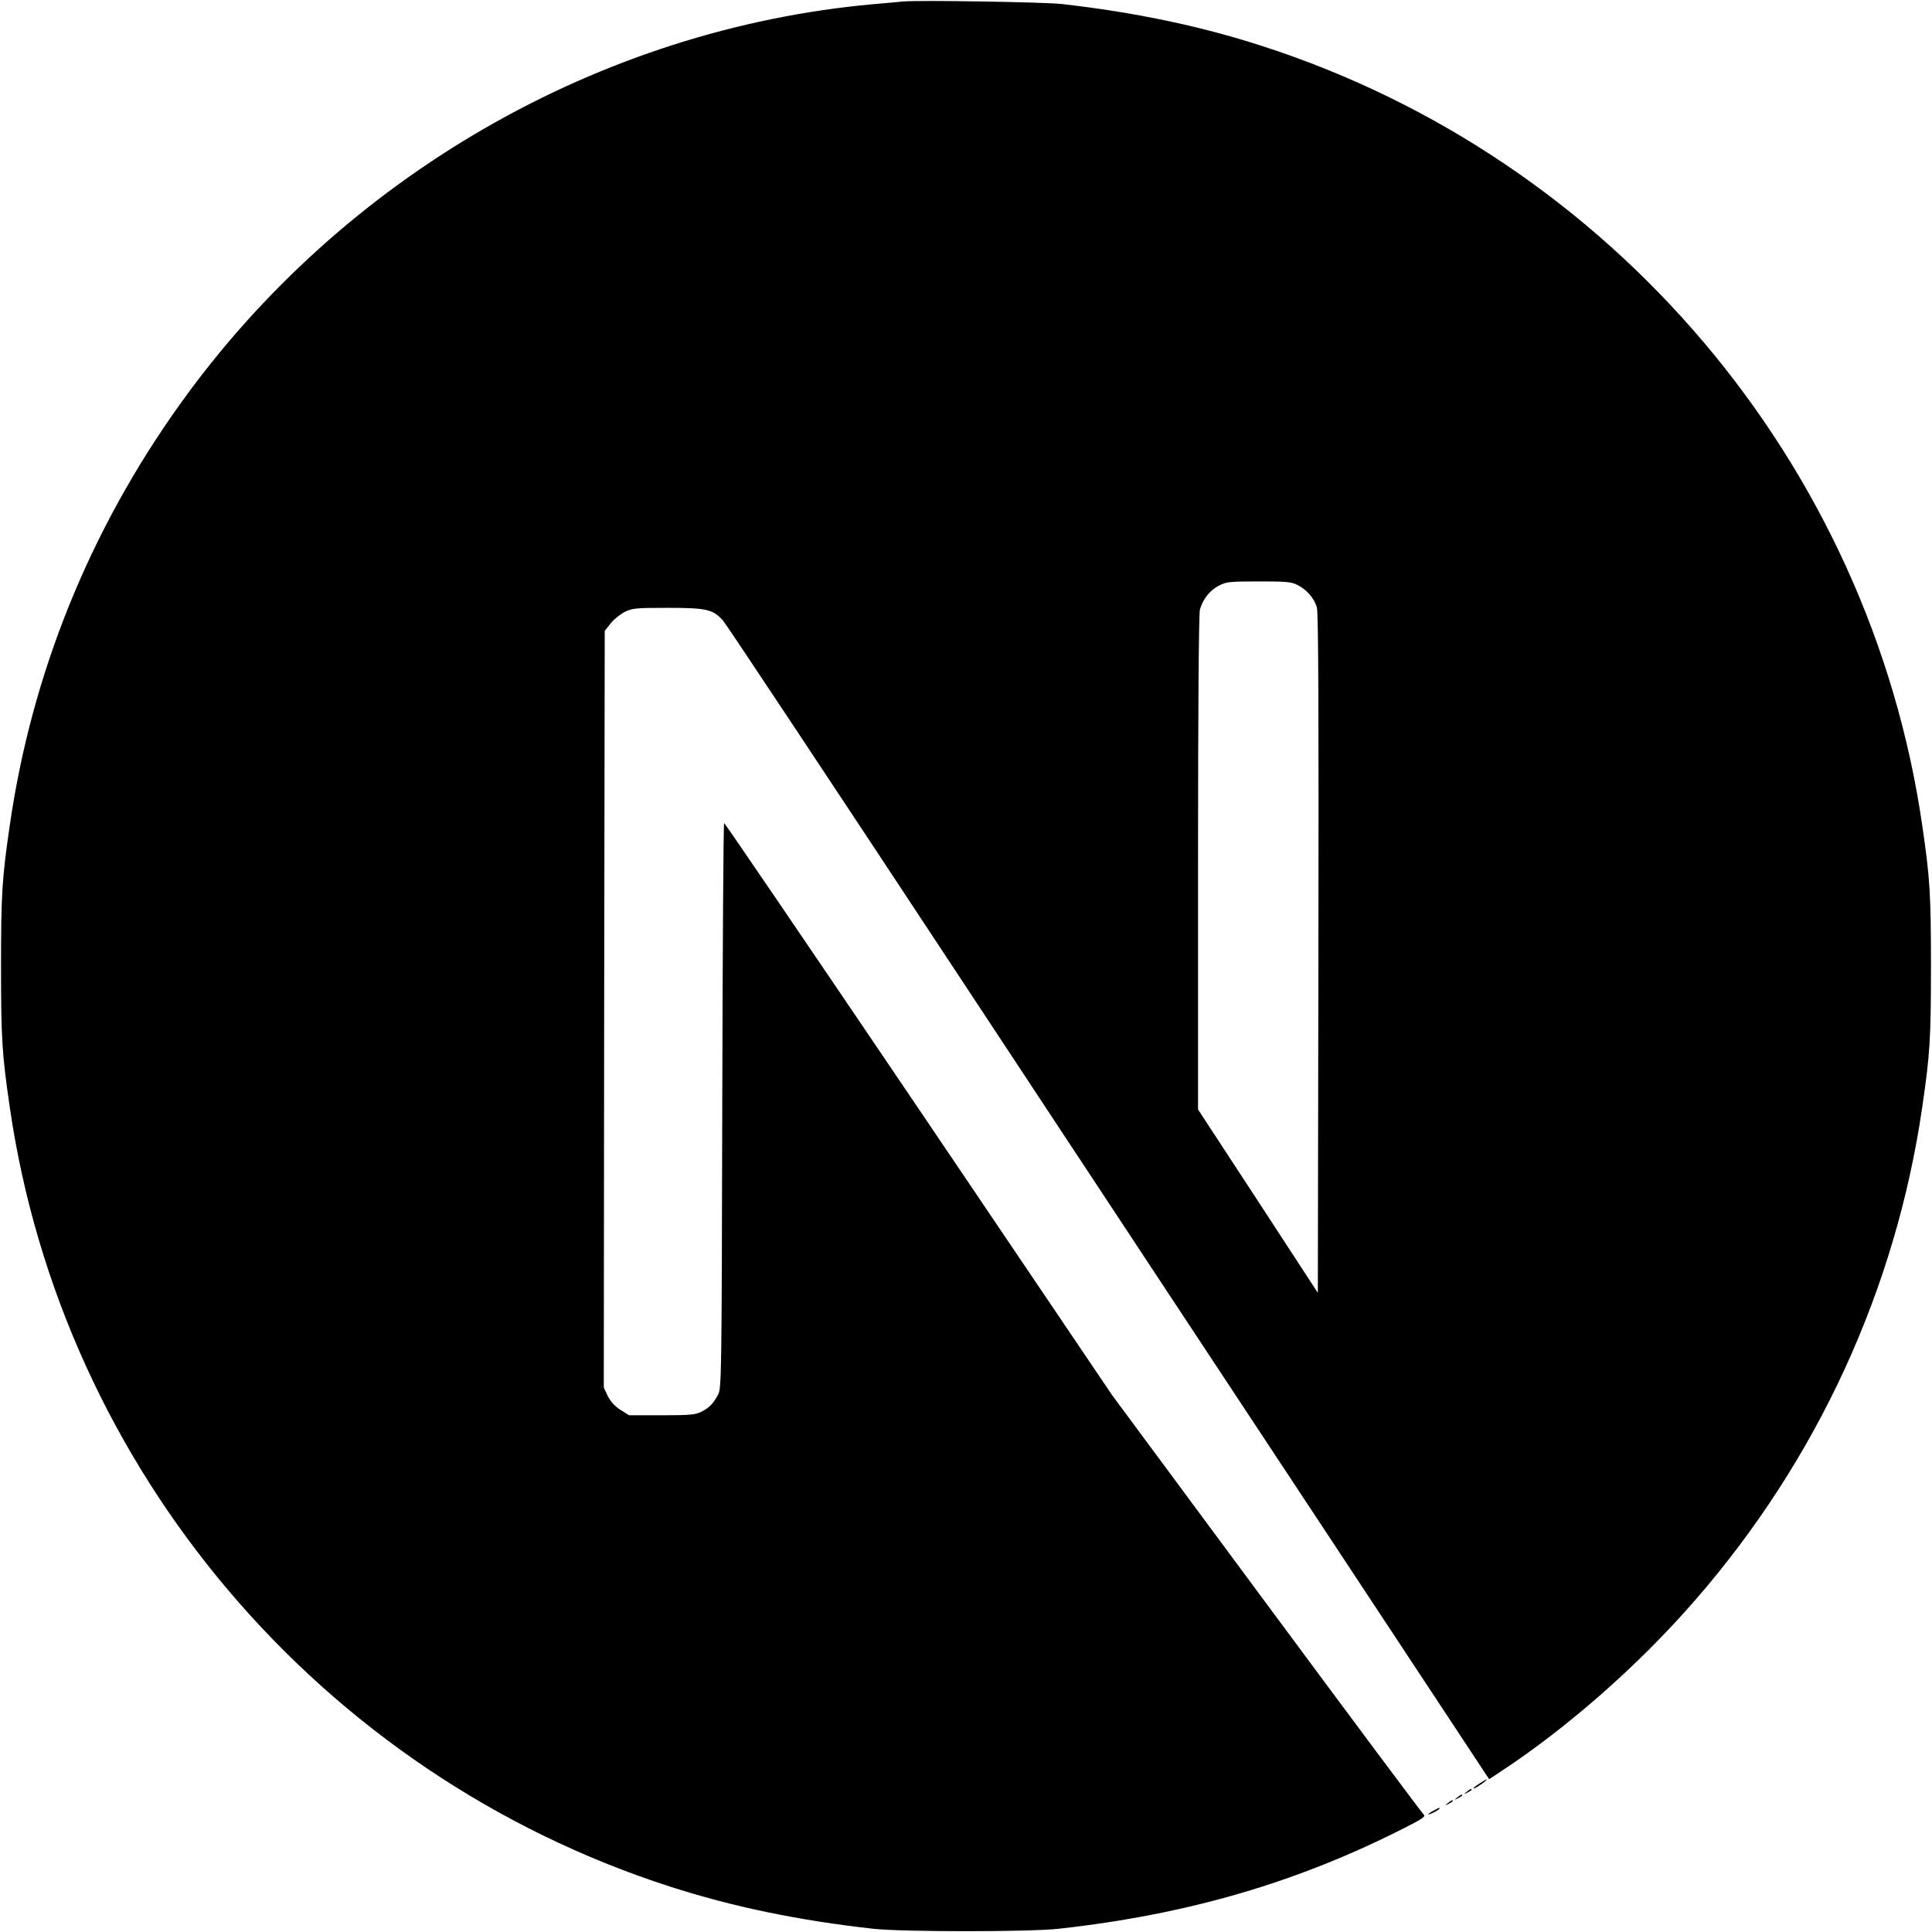
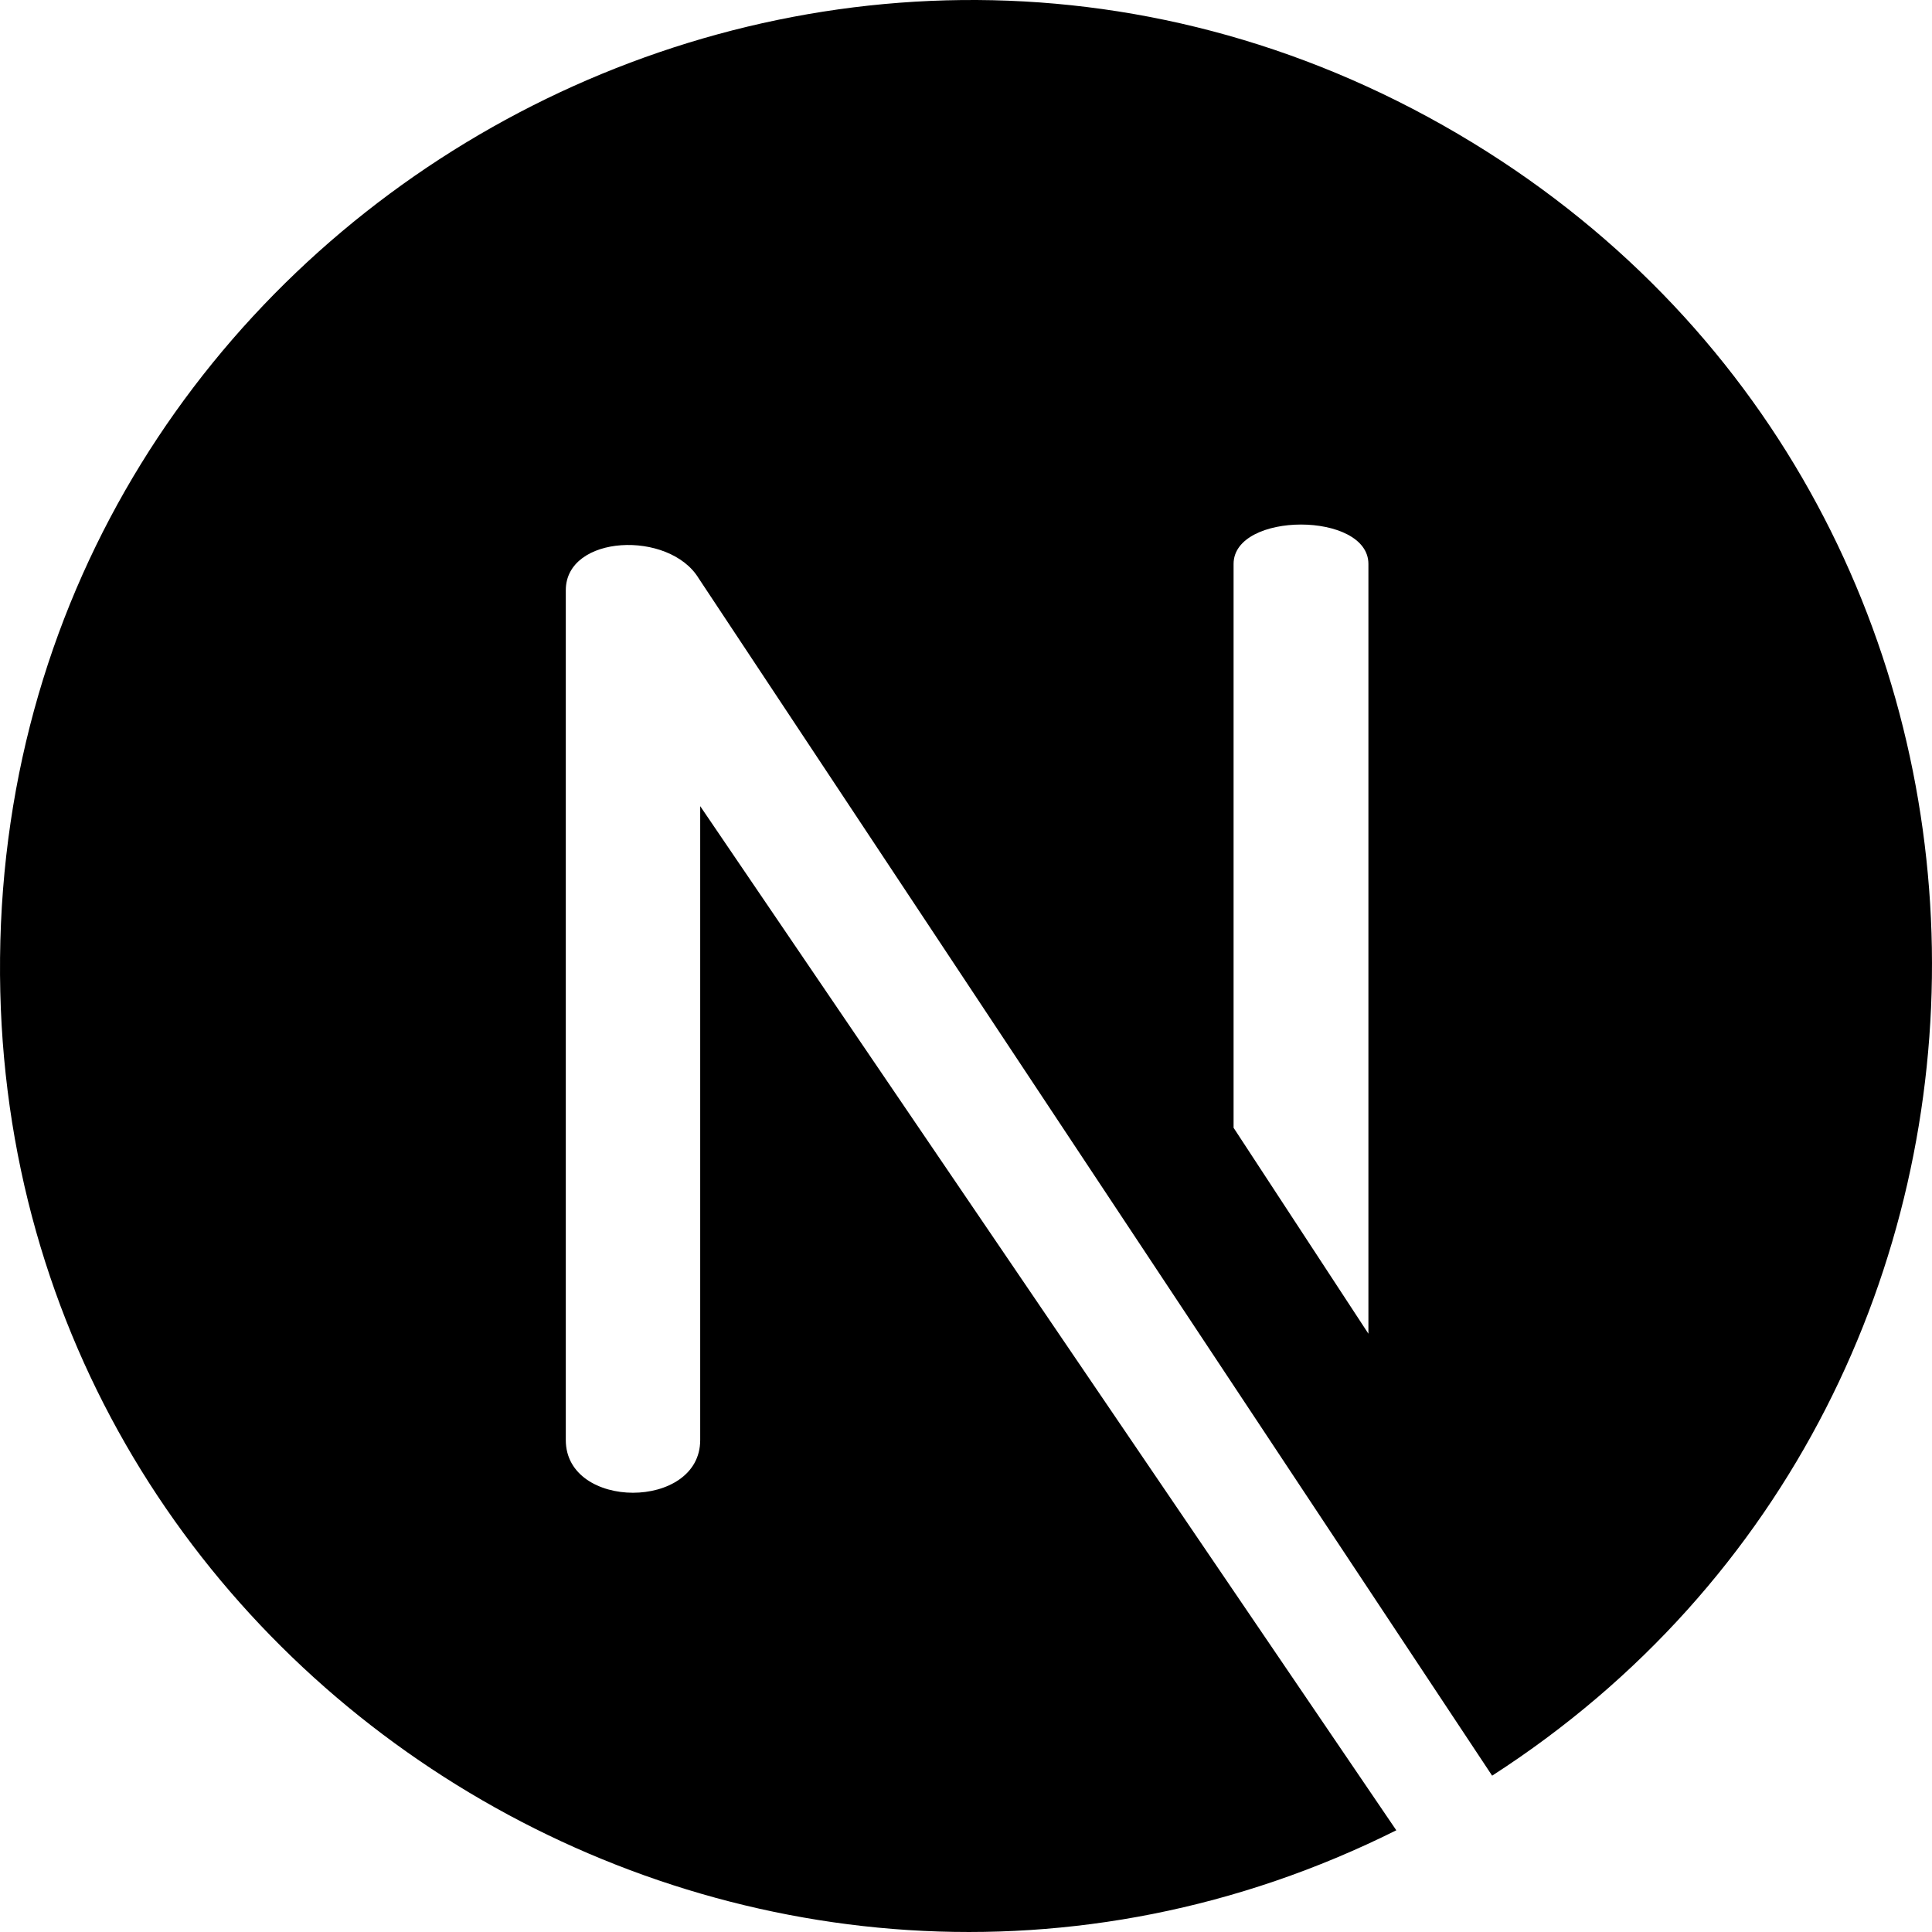
- <svg xmlns="http://www.w3.org/2000/svg" height="1024pt" viewBox=".5 -.2 1023 1024.1" width="1024pt">
-   <path d="m478.5.6c-2.2.2-9.2.9-15.5 1.4-145.3 13.1-281.4 91.5-367.6 212-48 67-78.7 143-90.3 223.5-4.1 28.1-4.6 36.4-4.6 74.5s.5 46.4 4.6 74.5c27.8 192.1 164.5 353.5 349.9 413.3 33.2 10.7 68.2 18 108 22.4 15.5 1.7 82.5 1.7 98 0 68.7-7.6 126.9-24.6 184.3-53.9 8.8-4.5 10.5-5.7 9.3-6.7-.8-.6-38.3-50.9-83.3-111.7l-81.8-110.5-102.5-151.7c-56.4-83.4-102.8-151.6-103.2-151.6-.4-.1-.8 67.3-1 149.6-.3 144.1-.4 149.9-2.2 153.3-2.6 4.9-4.6 6.9-8.8 9.1-3.2 1.6-6 1.9-21.1 1.9h-17.3l-4.6-2.9c-3-1.9-5.2-4.4-6.7-7.3l-2.1-4.5.2-200.5.3-200.6 3.1-3.9c1.6-2.1 5-4.8 7.4-6.1 4.1-2 5.7-2.2 23-2.2 20.4 0 23.8.8 29.1 6.6 1.5 1.6 57 85.2 123.4 185.9s157.2 238.2 201.8 305.7l81 122.7 4.1-2.7c36.3-23.6 74.7-57.2 105.1-92.2 64.7-74.3 106.4-164.9 120.4-261.5 4.1-28.1 4.6-36.4 4.6-74.5s-.5-46.4-4.6-74.5c-27.8-192.1-164.5-353.5-349.9-413.3-32.7-10.6-67.5-17.9-106.5-22.3-9.6-1-75.7-2.1-84-1.3zm209.4 309.4c4.8 2.4 8.7 7 10.1 11.8.8 2.6 1 58.2.8 183.5l-.3 179.8-31.7-48.6-31.8-48.6v-130.7c0-84.5.4-132 1-134.3 1.6-5.6 5.1-10 9.9-12.6 4.1-2.1 5.6-2.3 21.3-2.3 14.8 0 17.4.2 20.7 2z" />
-   <path d="m784.3 945.1c-3.5 2.2-4.6 3.7-1.5 2 2.2-1.3 5.8-4 5.2-4.1-.3 0-2 1-3.7 2.1zm-6.9 4.5c-1.8 1.4-1.8 1.5.4.4 1.2-.6 2.2-1.3 2.2-1.5 0-.8-.5-.6-2.6 1.1zm-5 3c-1.8 1.4-1.8 1.5.4.4 1.2-.6 2.2-1.3 2.2-1.5 0-.8-.5-.6-2.6 1.1zm-5 3c-1.8 1.4-1.8 1.5.4.4 1.2-.6 2.2-1.3 2.2-1.5 0-.8-.5-.6-2.6 1.1zm-7.6 4c-3.8 2-3.6 2.8.2.9 1.7-.9 3-1.8 3-2 0-.7-.1-.6-3.2 1.1z" />
+ <svg xmlns="http://www.w3.org/2000/svg" height="512" width="512">
+   <path d="m386.399 35.508c-169.339-99.569-384.514 22.042-386.386 218.374-1.828 191.717 201.063 315.545 370.021 231.163l-184.473-271.409 0 167.997c0 18.614-35.619 18.614-35.619 0v-225.212c0-14.776 27.447-15.988 35.225-3.144l210.263 317.296c157.951-101.737 155.817-338.136-9.031-435.064zm-23.756 317.939-35.732-54.577v-149.412c0-13.932 35.732-13.932 35.732 0z" />
</svg>
